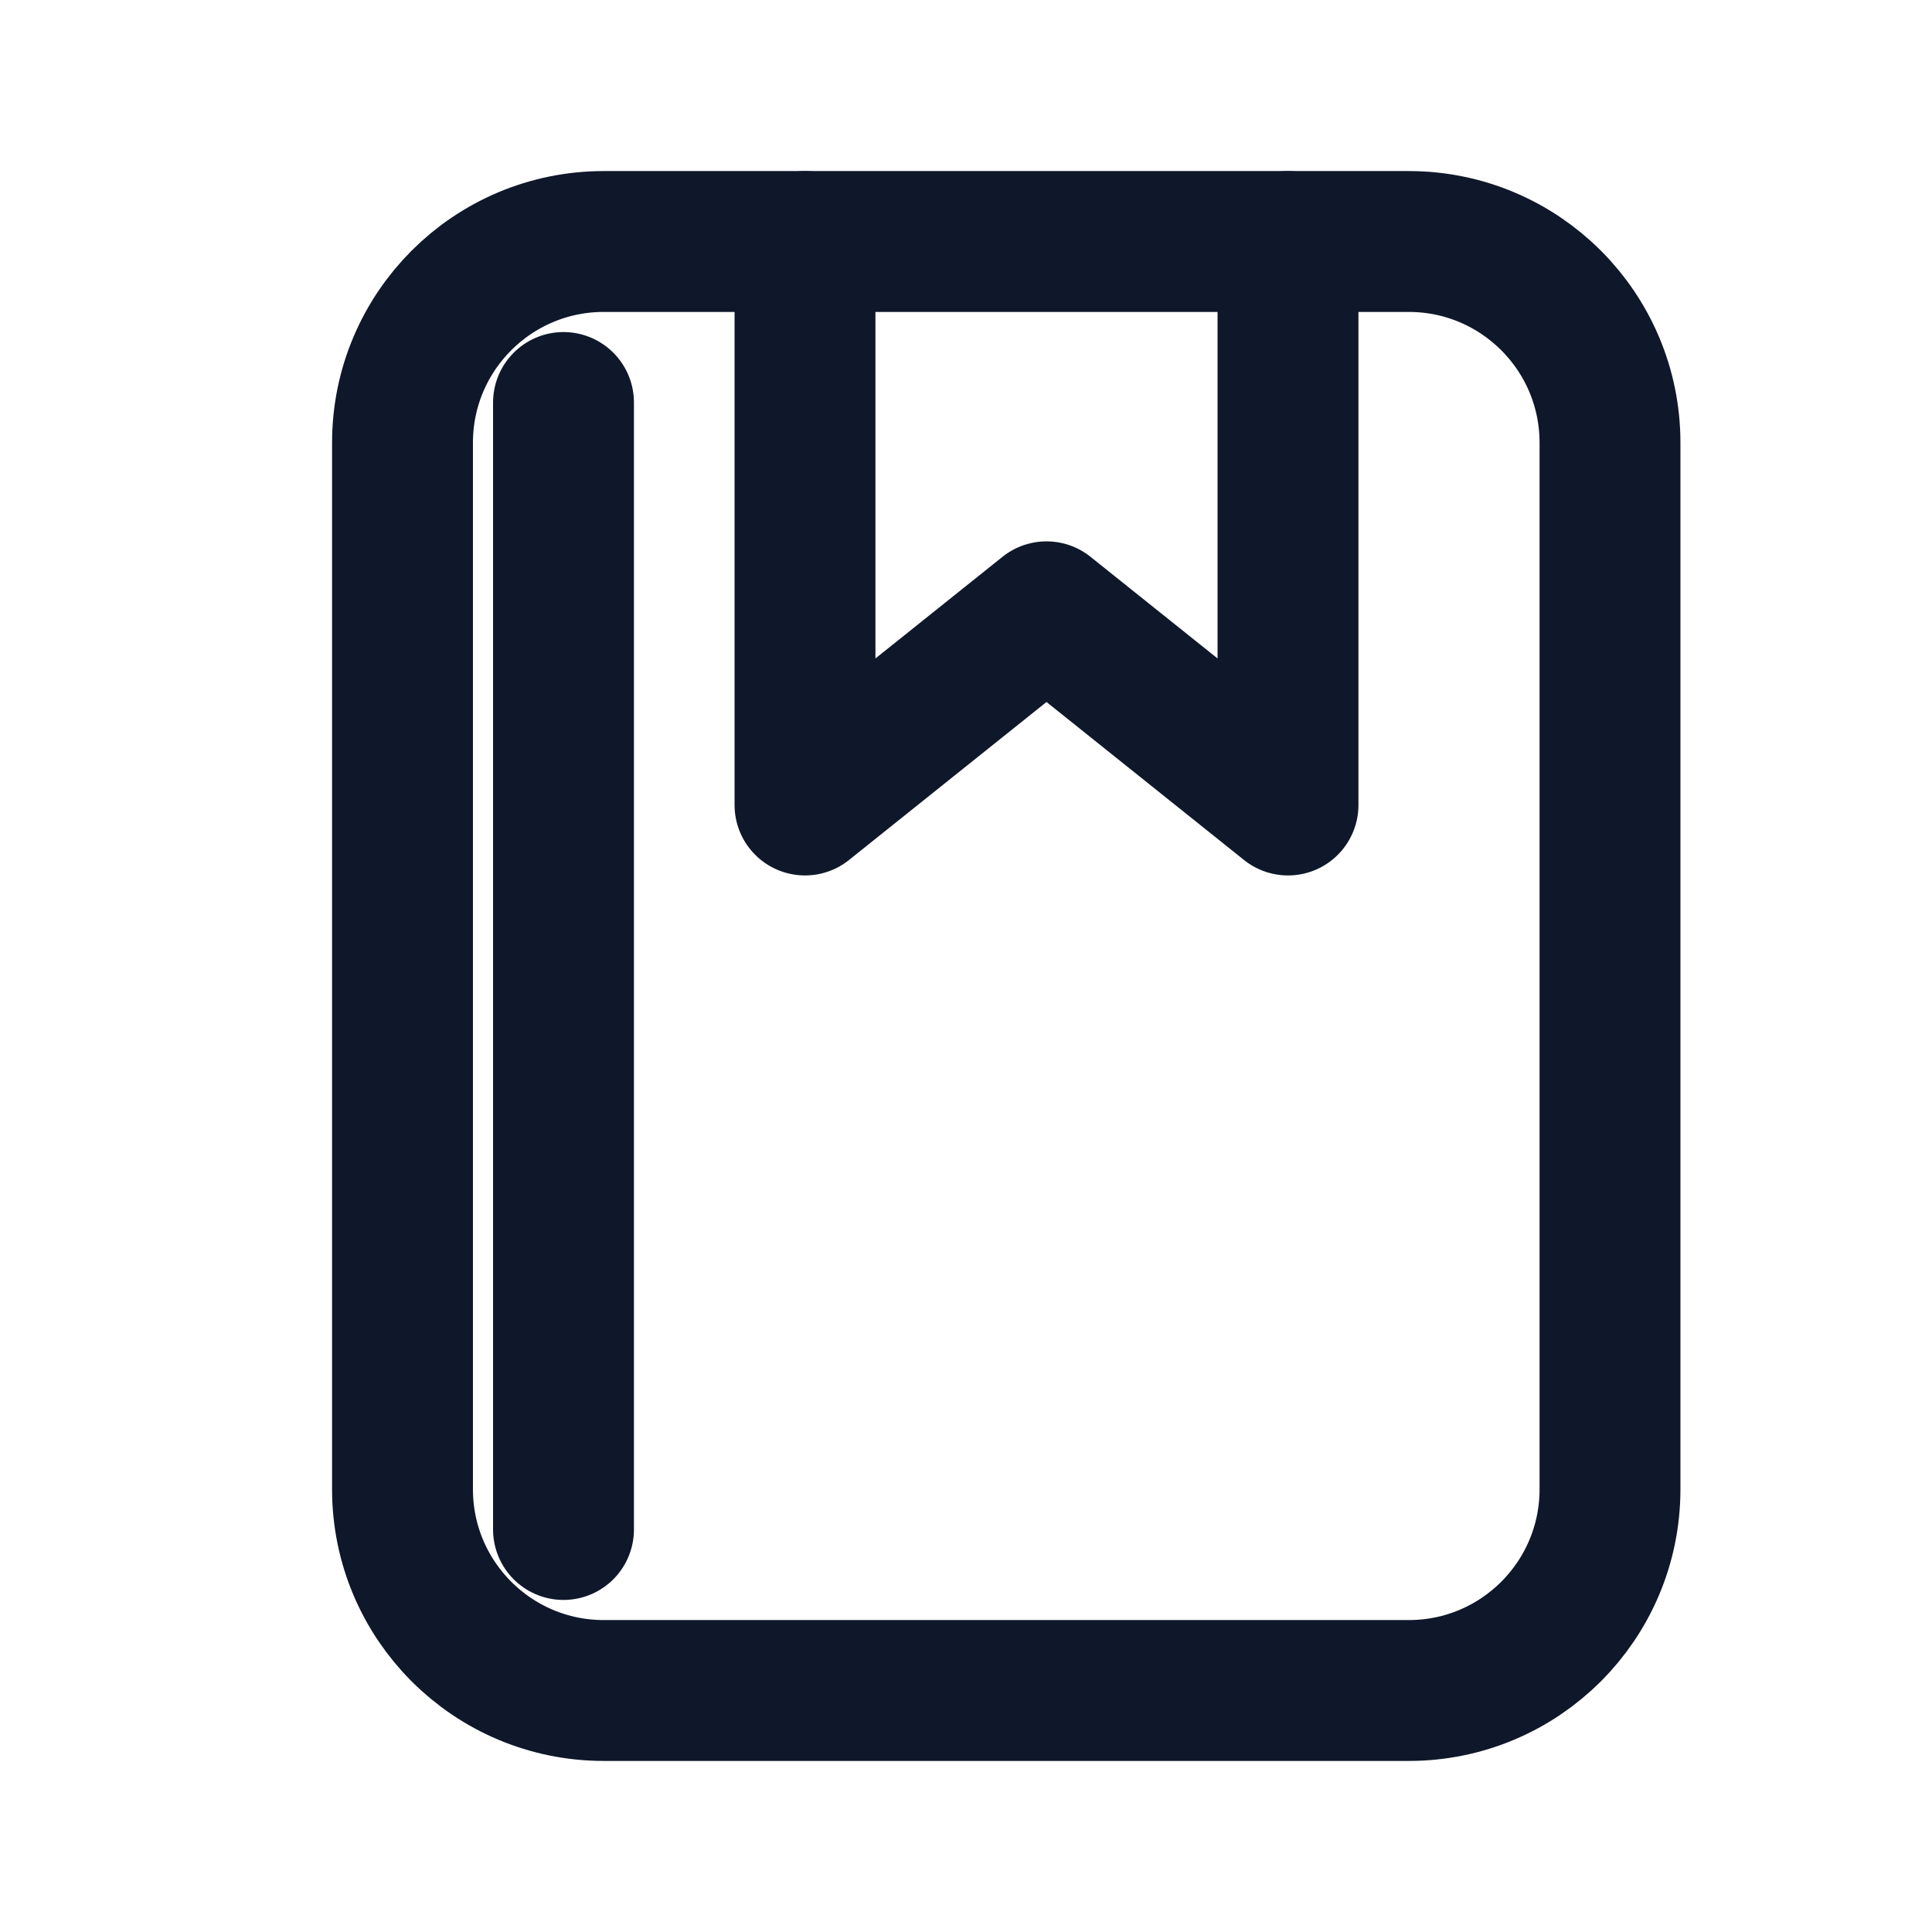
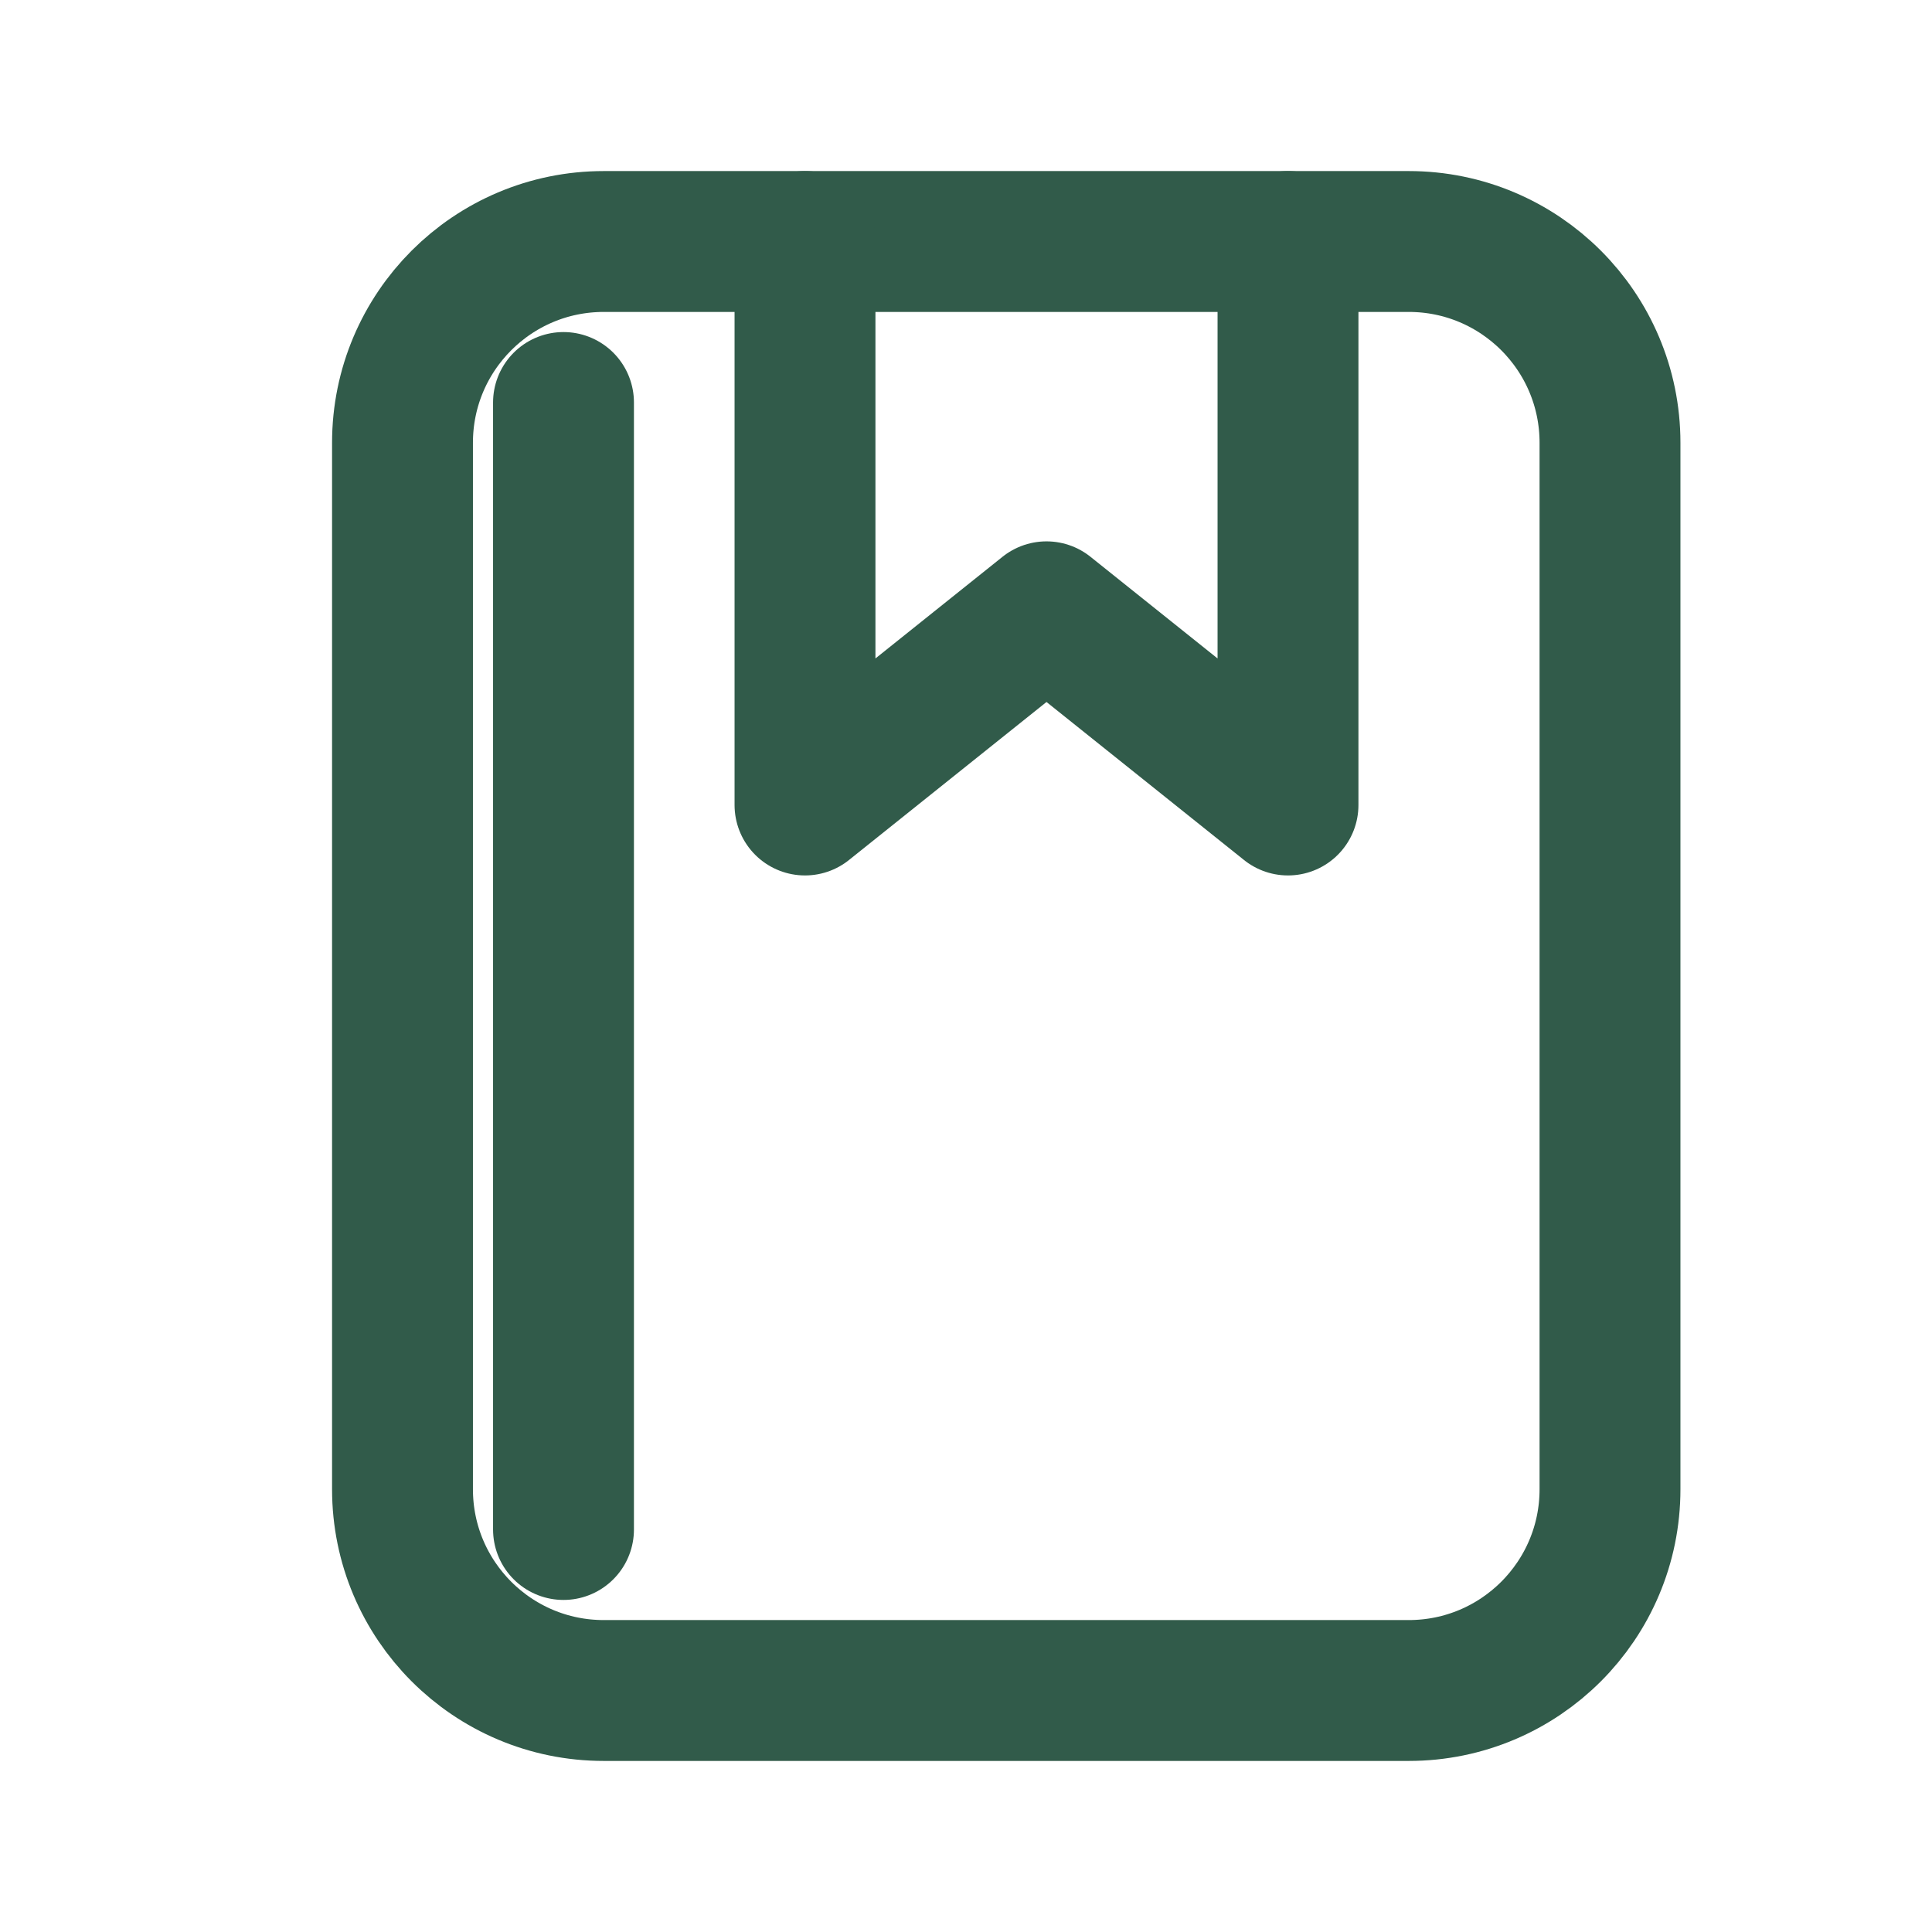
- <svg xmlns="http://www.w3.org/2000/svg" viewBox="0 0 24 24" width="24" height="24" fill="none" stroke="#0F172A" stroke-width="1.75" stroke-linecap="round" stroke-linejoin="round">
+ <svg xmlns="http://www.w3.org/2000/svg" viewBox="0 0 24 24" width="24" height="24" fill="none" stroke="#315B4A" stroke-width="1.75" stroke-linecap="round" stroke-linejoin="round">
  <rect x="5" y="3" width="15" height="18" rx="2.5" />
  <path d="M7 5 L7 19" />
  <path d="M10 3 L10 10 L13 7.6 L16 10 L16 3" />
</svg>
